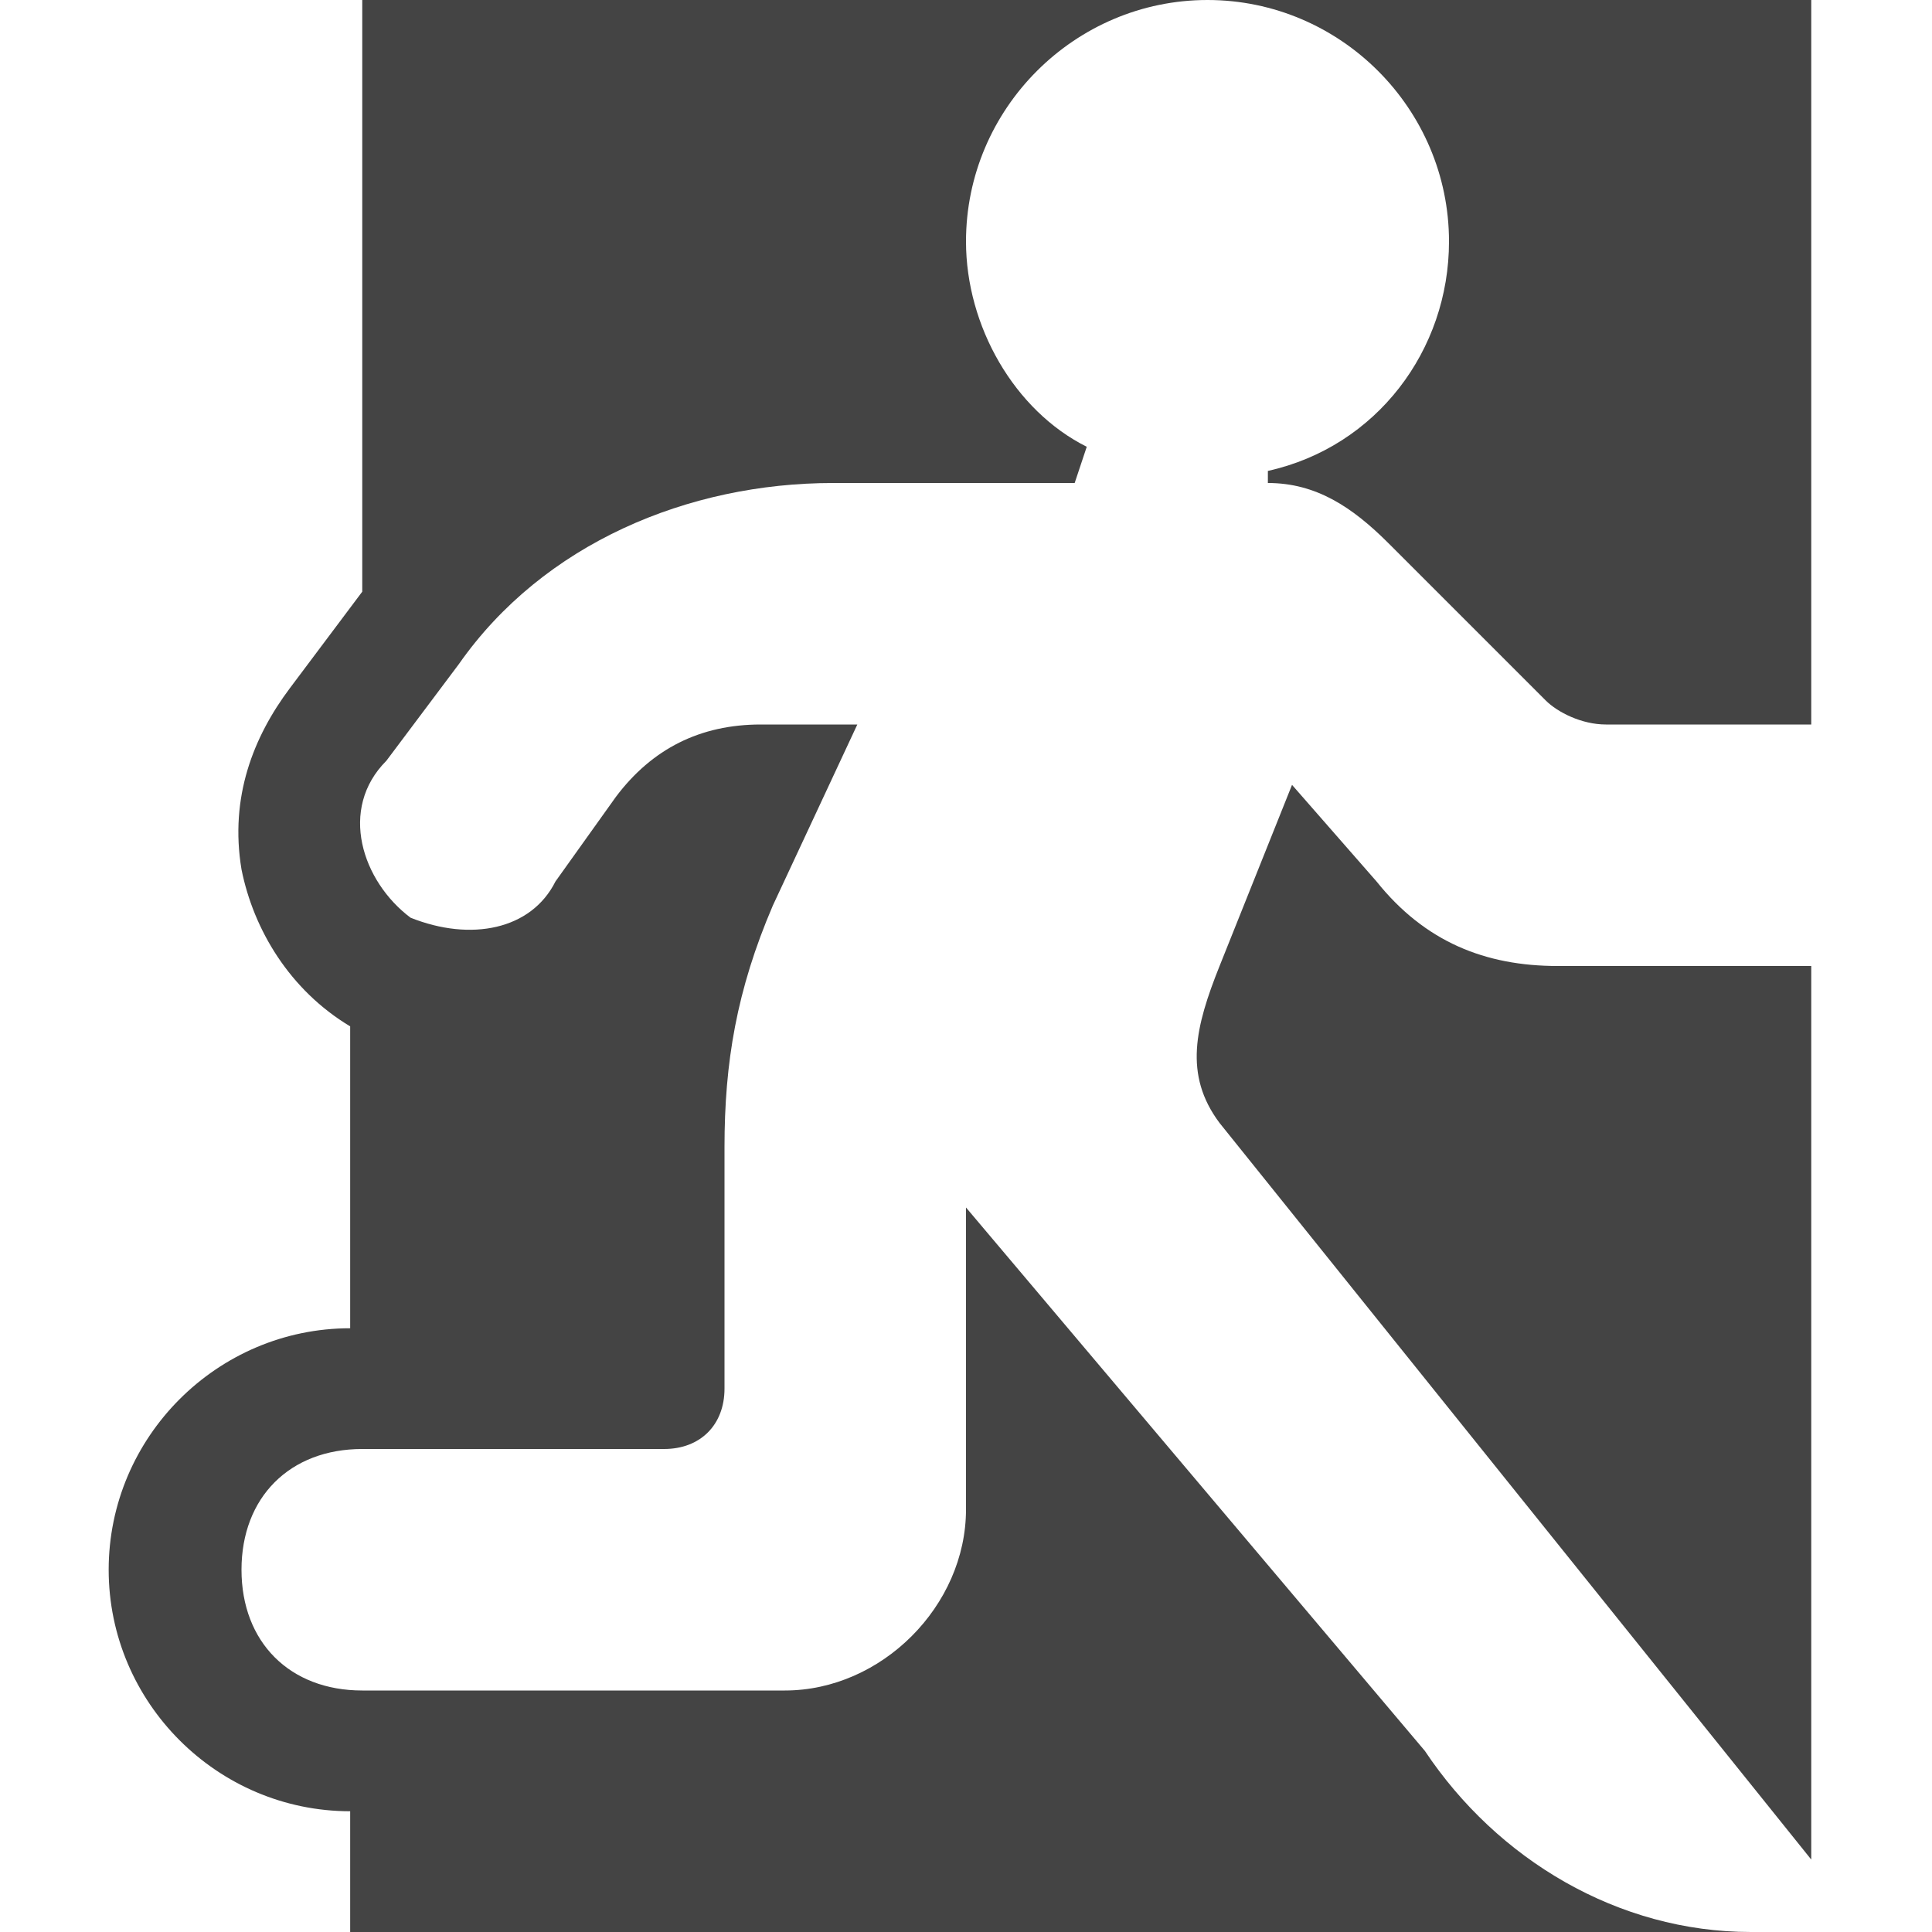
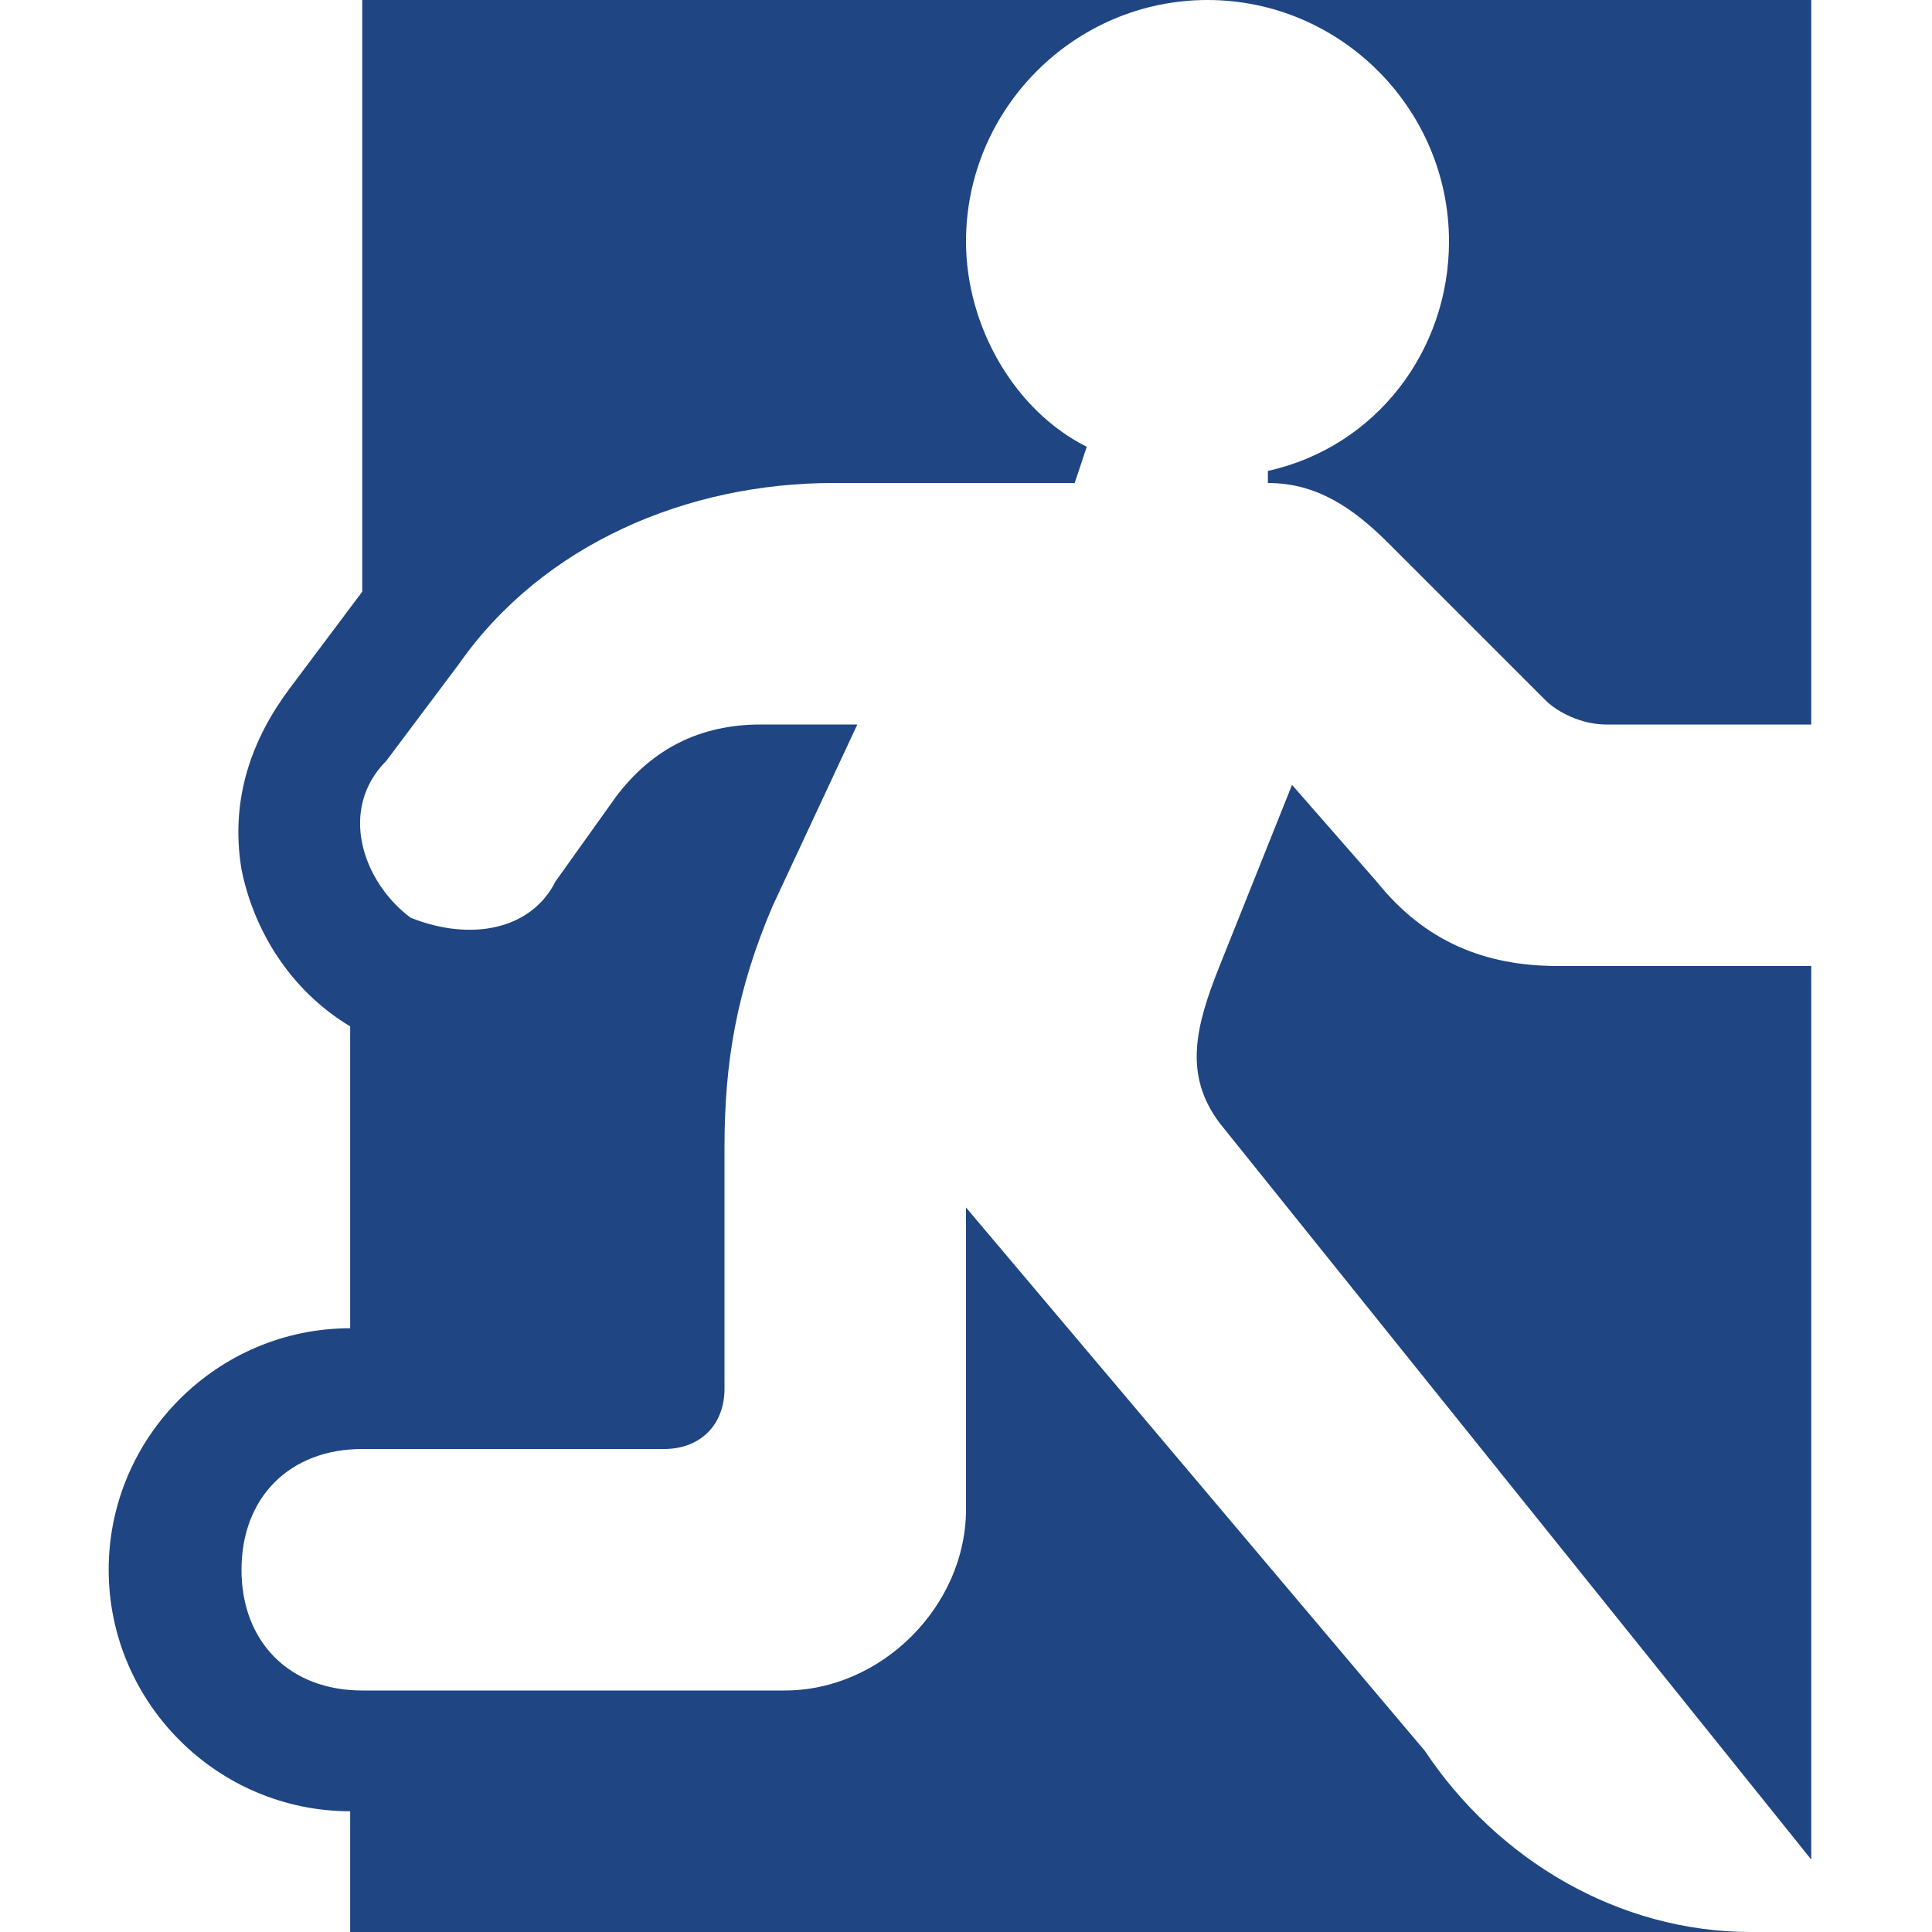
- <svg xmlns="http://www.w3.org/2000/svg" width="800px" height="800px" viewBox="0 0 16 16" version="1.1">
-   <path fill="#444" d="M10 0c1.1 0 2 0.9 2 2 0 0.9-0.6 1.7-1.5 1.9 0 0 0 0.1 0 0.1 0.4 0 0.7 0.2 1 0.5l1.3 1.3c0.1 0.1 0.3 0.2 0.5 0.2h1.7v-6h-5z" />
-   <path fill="#444" d="M11.8 14.5l-3.8-4.5v2.5c0 0.8-0.7 1.5-1.5 1.5h-3.5c-0.6 0-1-0.4-1-1s0.4-1 1-1h2.5c0.3 0 0.5-0.2 0.5-0.5v-2c0-0.7 0.1-1.3 0.4-2l0.7-1.5h-0.8c-0.5 0-0.9 0.2-1.2 0.6l-0.5 0.7c-0.2 0.4-0.7 0.5-1.2 0.3-0.4-0.3-0.6-0.9-0.2-1.3l0.6-0.8c0.7-1 1.9-1.5 3.1-1.5h2l0.1-0.3c-0.6-0.3-1-1-1-1.7 0-1.1 0.9-2 2-2h-7v4.9l-0.6 0.8c-0.3 0.4-0.5 0.9-0.4 1.5 0.1 0.5 0.4 1 0.9 1.3 0 0 0 0 0 0v2.5c-1.1 0-2 0.9-2 2s0.9 2 2 2v1h11.6c-1.1 0-2.1-0.6-2.7-1.5z" />
-   <path fill="#444" d="M11.4 7.3l-0.7-0.8-0.6 1.5c-0.2 0.5-0.3 0.9 0 1.3l4.9 6.1v-7.4h-2.1c-0.6 0-1.1-0.2-1.5-0.7z" />
+ <svg xmlns="http://www.w3.org/2000/svg" width="800px" height="800px" viewBox="0 0 16 16" version="1.1" fill="#00000" stroke="#00000">
+   <g id="SVGRepo_bgCarrier" stroke-width="0" />
+   <g id="SVGRepo_tracerCarrier" stroke-linecap="round" stroke-linejoin="round" />
+   <g id="SVGRepo_iconCarrier">
+     <path fill="#1F4583" d="M10 0c1.1 0 2 0.9 2 2 0 0.9-0.6 1.7-1.5 1.9 0 0 0 0.1 0 0.1 0.4 0 0.7 0.2 1 0.5l1.3 1.3c0.1 0.1 0.3 0.2 0.5 0.2h1.7v-6h-5z" />
+     <path fill="#1F4583" d="M11.8 14.5l-3.8-4.5v2.5c0 0.8-0.7 1.5-1.5 1.5h-3.5c-0.6 0-1-0.4-1-1s0.4-1 1-1h2.5c0.3 0 0.5-0.2 0.5-0.5v-2c0-0.7 0.1-1.3 0.4-2l0.7-1.5h-0.8c-0.5 0-0.9 0.2-1.2 0.6l-0.5 0.7c-0.2 0.4-0.7 0.5-1.2 0.3-0.4-0.3-0.6-0.9-0.2-1.3l0.6-0.8c0.7-1 1.9-1.5 3.1-1.5h2l0.1-0.3c-0.6-0.3-1-1-1-1.7 0-1.1 0.9-2 2-2h-7v4.9l-0.6 0.8c-0.3 0.4-0.5 0.9-0.4 1.5 0.1 0.5 0.4 1 0.9 1.3 0 0 0 0 0 0v2.5c-1.1 0-2 0.9-2 2s0.9 2 2 2v1h11.6c-1.1 0-2.1-0.6-2.7-1.5z" />
+     <path fill="#1F4583" d="M11.4 7.3l-0.7-0.8-0.6 1.5c-0.2 0.5-0.3 0.9 0 1.3l4.9 6.1v-7.4h-2.1c-0.6 0-1.1-0.2-1.5-0.7z" />
+   </g>
</svg>
